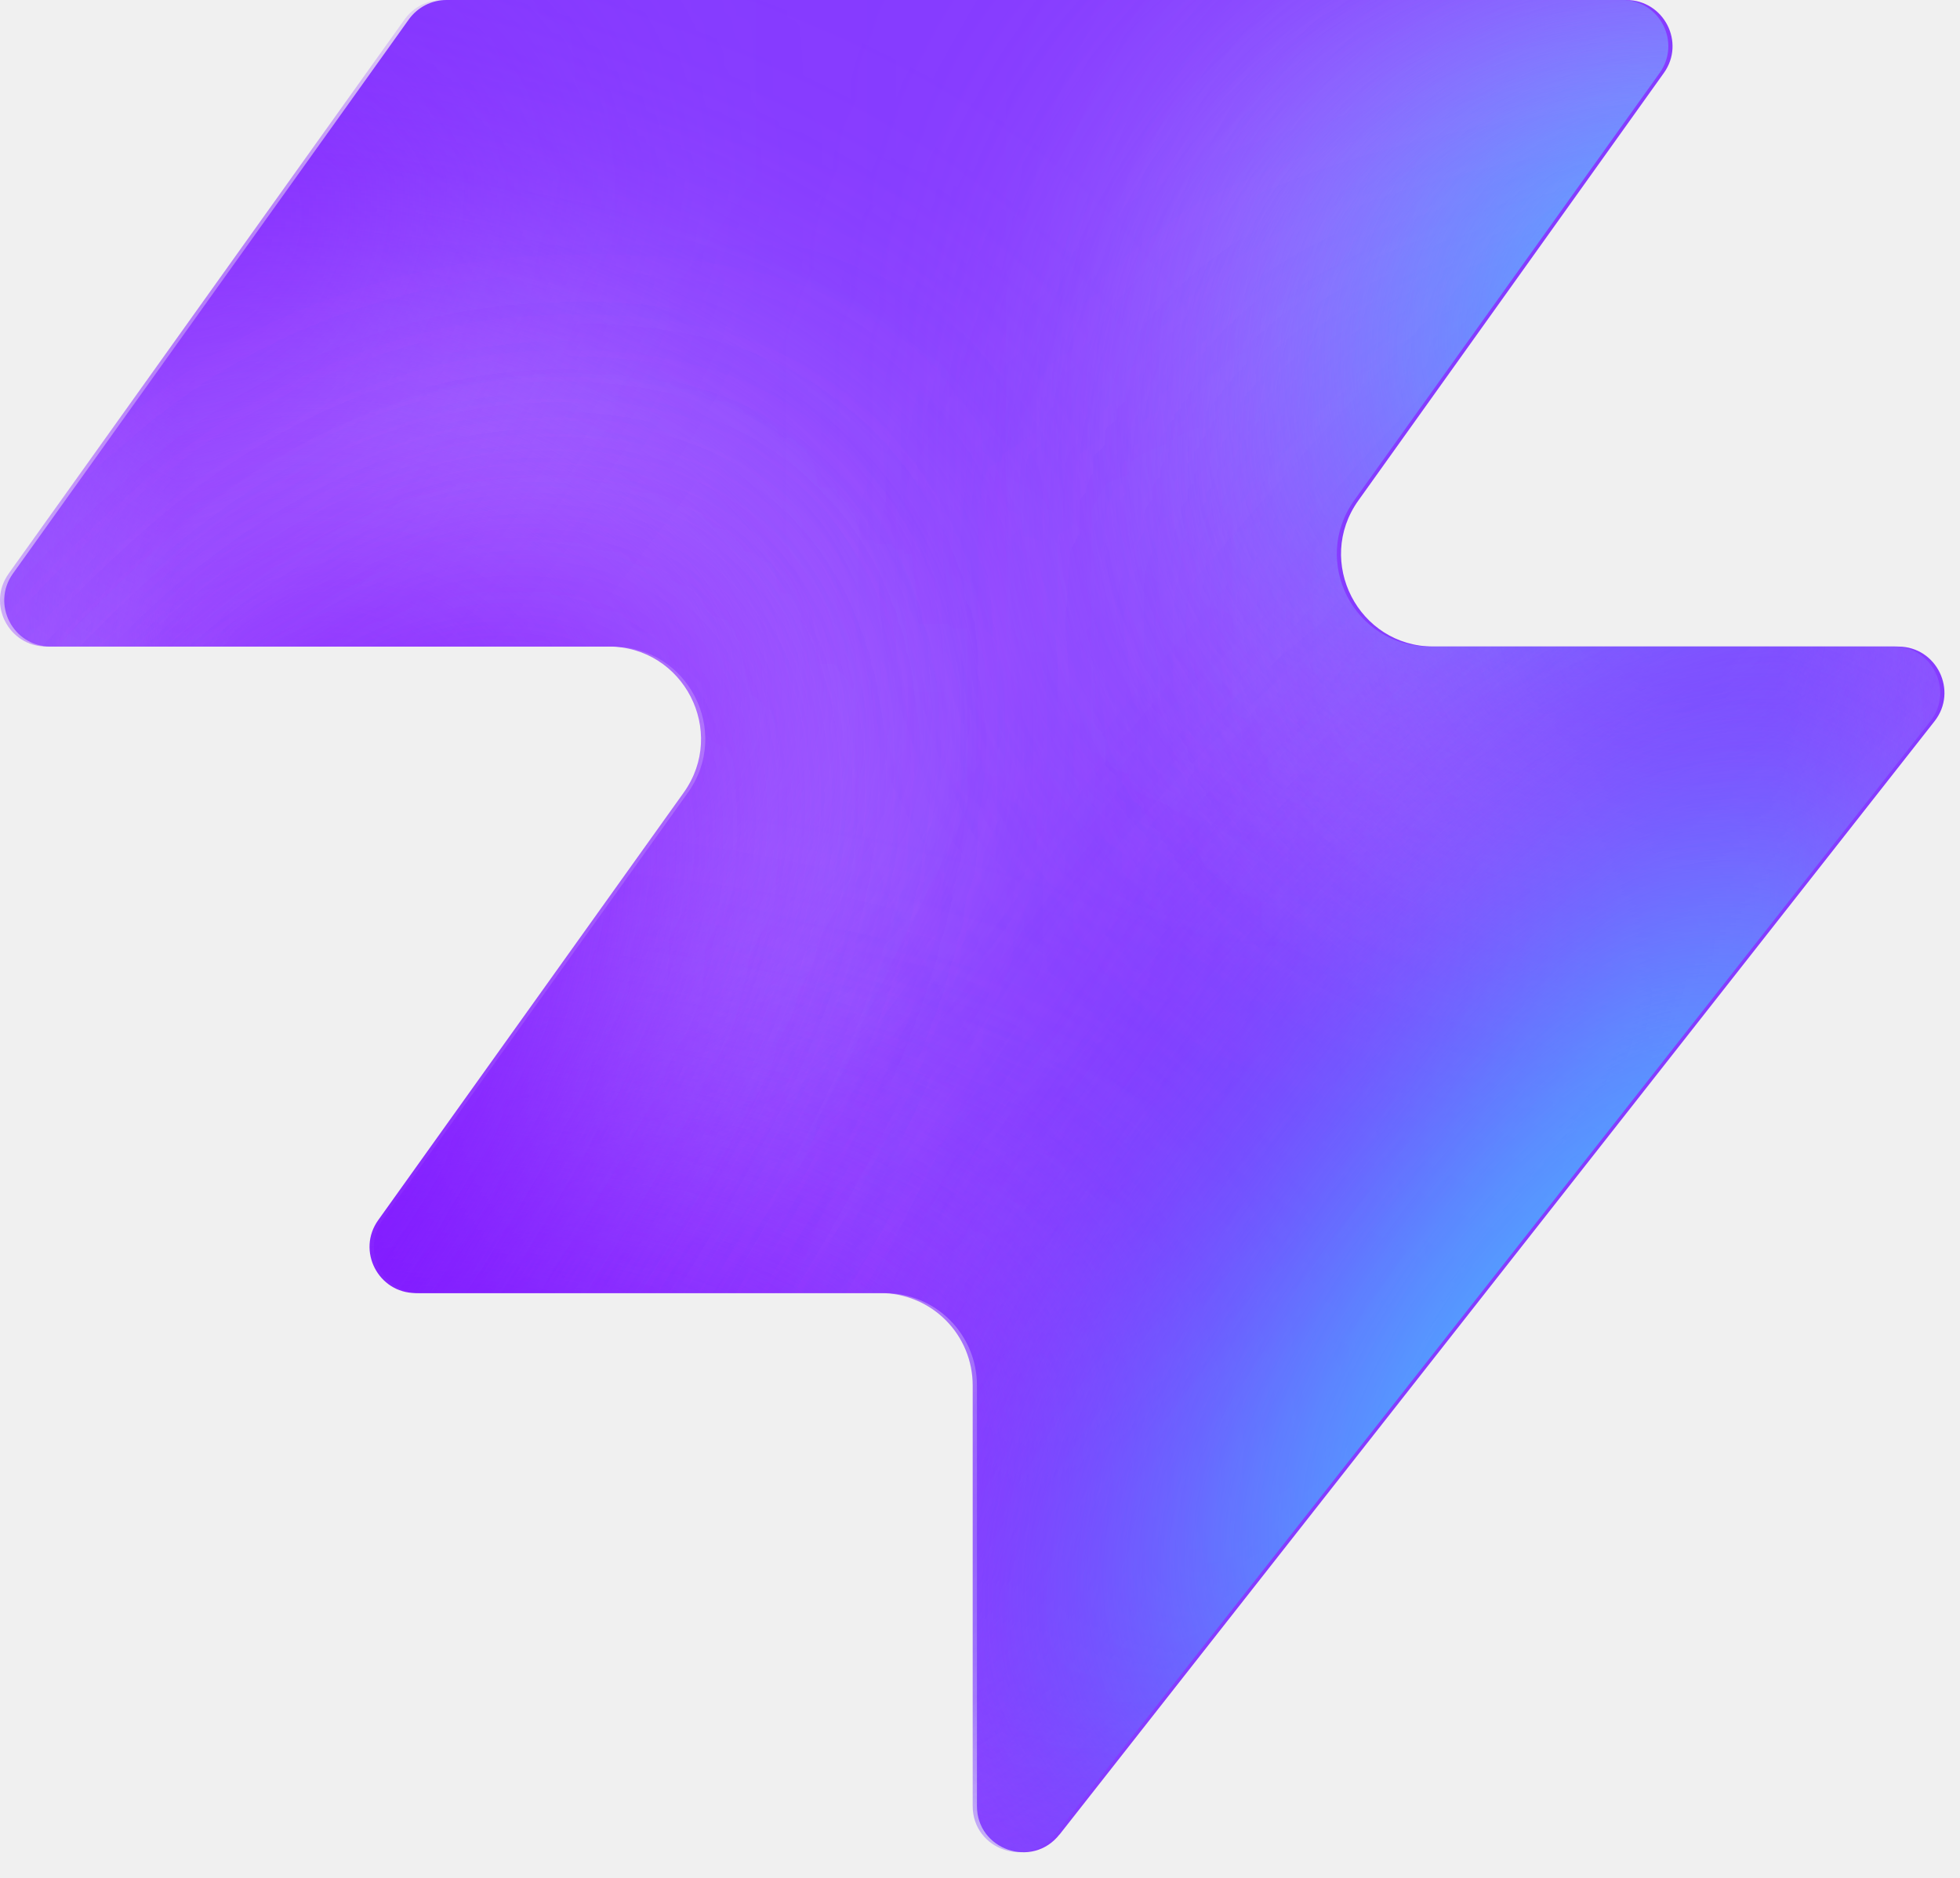
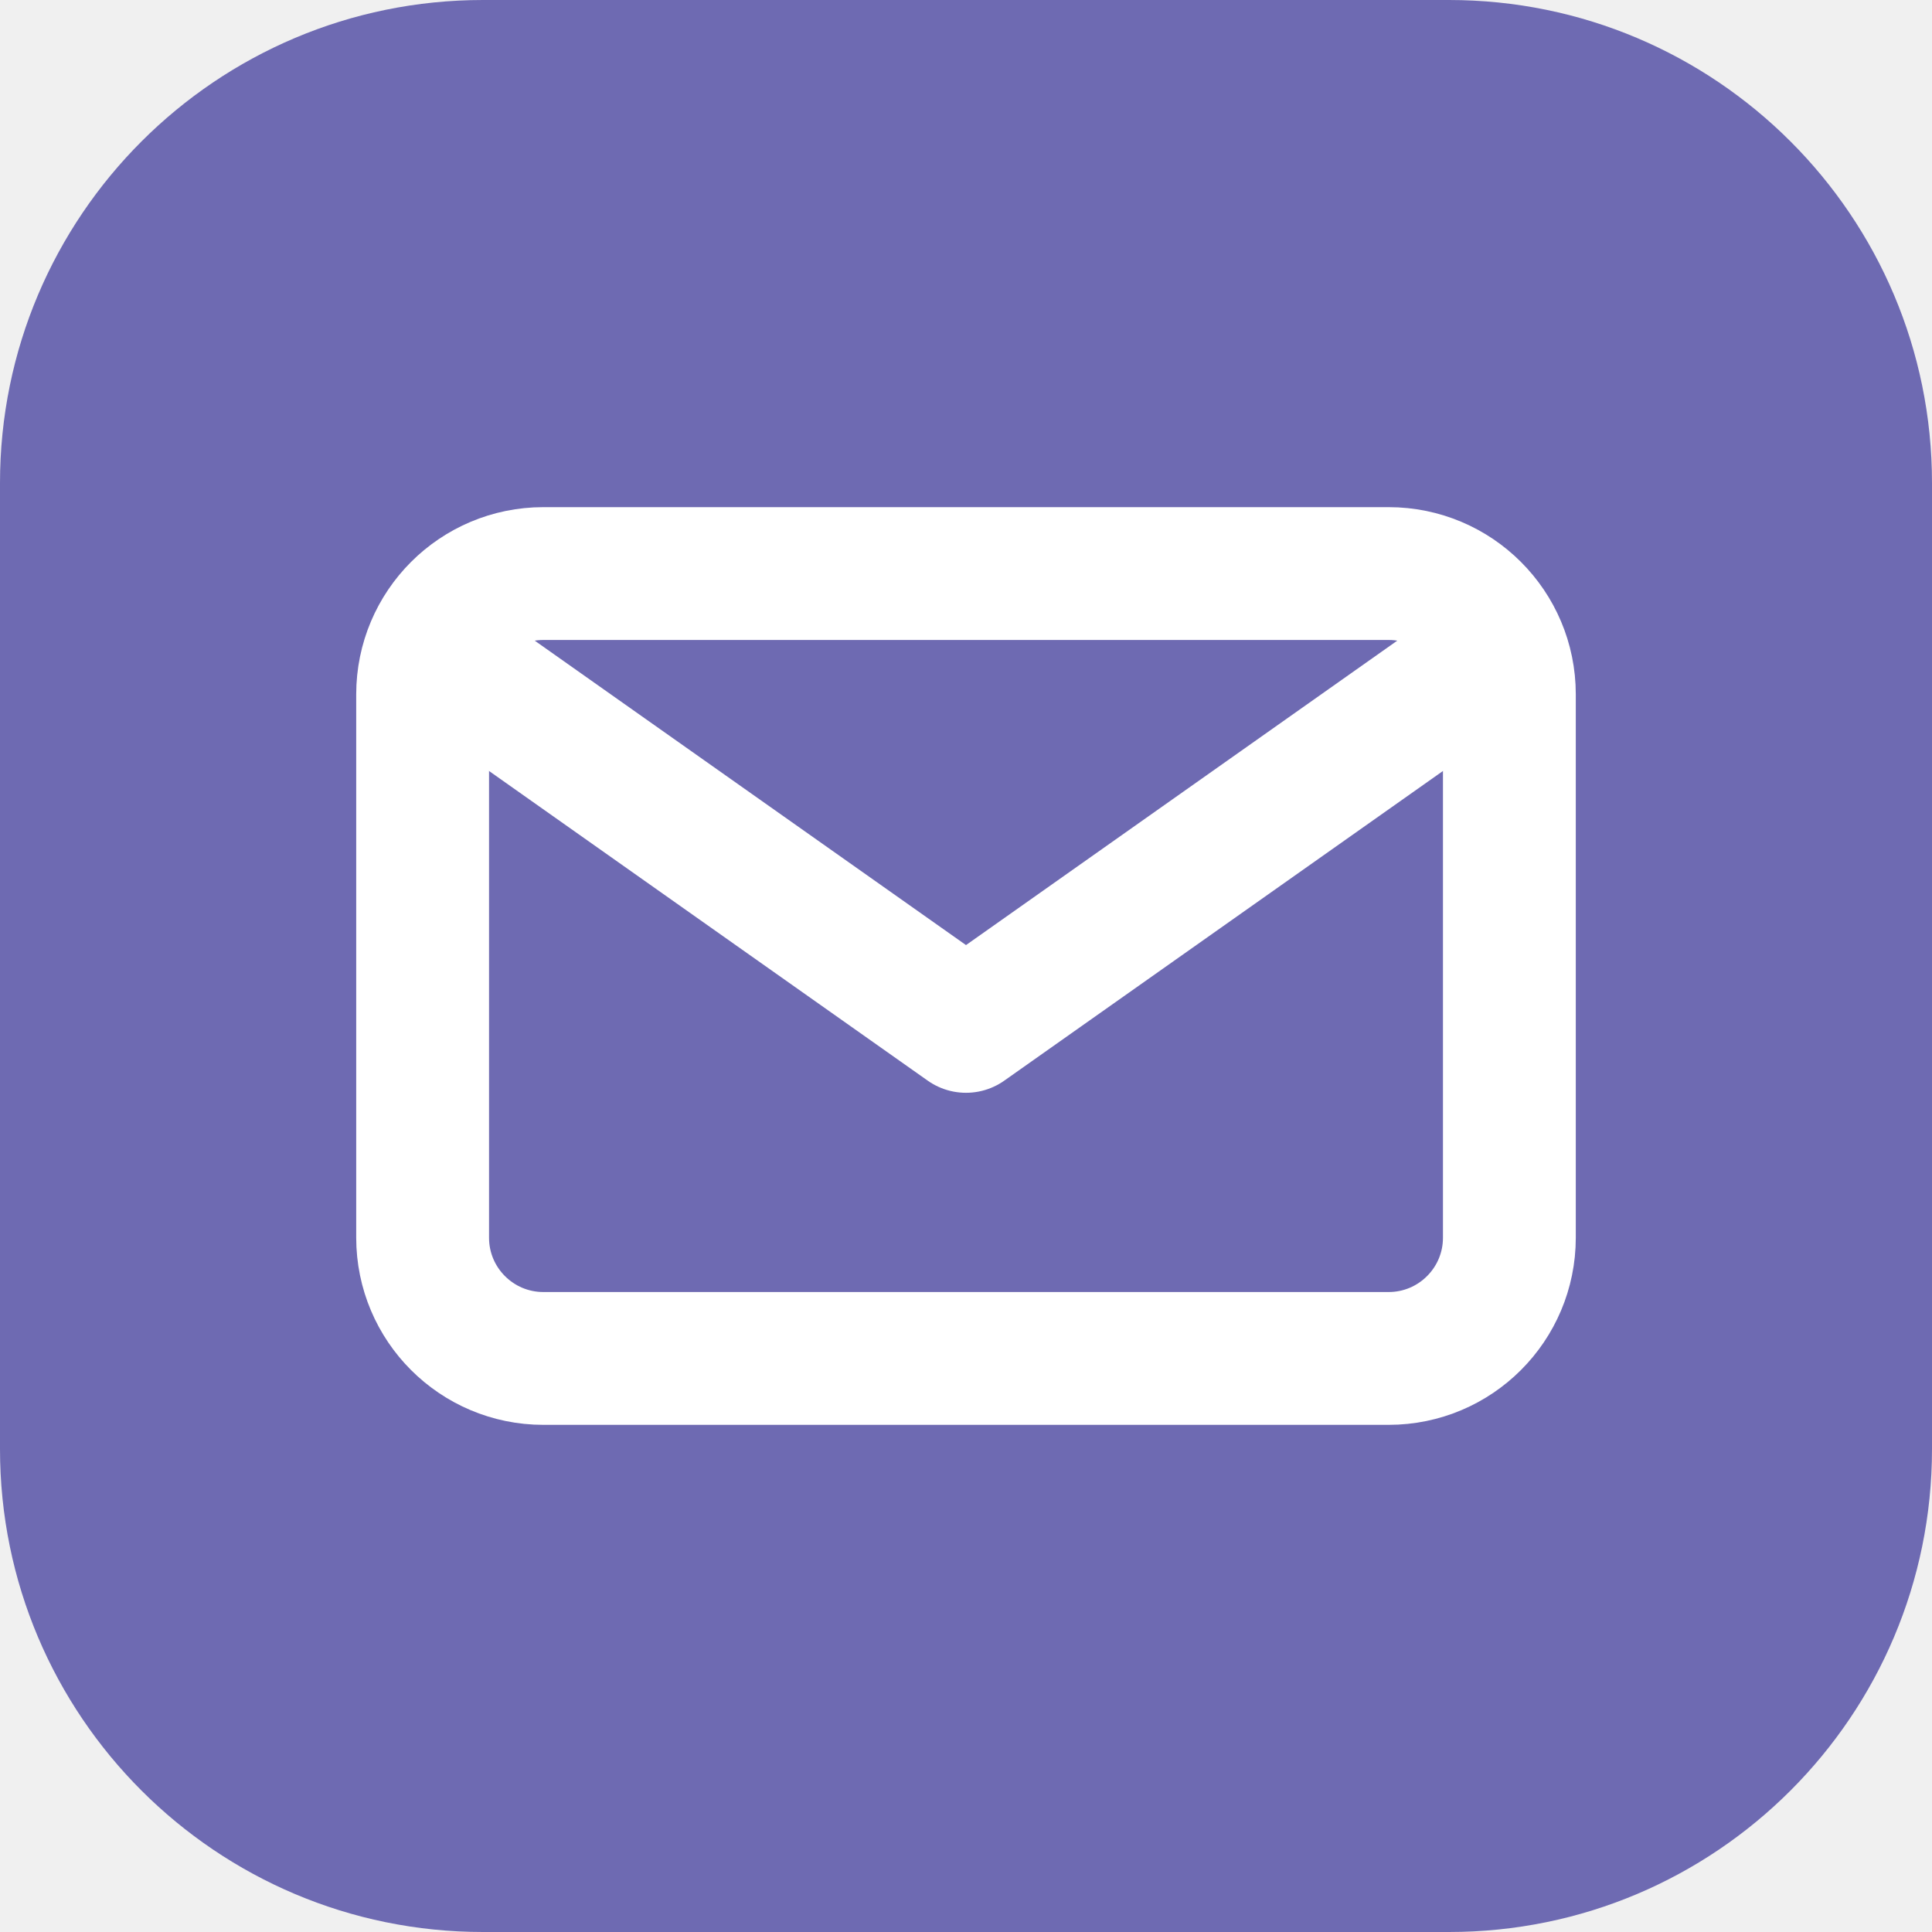
- <svg xmlns="http://www.w3.org/2000/svg" width="48" height="46" fill="none" viewBox="0 0 48 46">
-   <path fill="#863bff" d="M25.946 44.938c-.664.845-2.021.375-2.021-.698V33.937a2.26 2.26 0 0 0-2.262-2.262H10.287c-.92 0-1.456-1.04-.92-1.788l7.48-10.471c1.07-1.497 0-3.578-1.842-3.578H1.237c-.92 0-1.456-1.04-.92-1.788L10.013.474c.214-.297.556-.474.92-.474h28.894c.92 0 1.456 1.04.92 1.788l-7.48 10.471c-1.07 1.498 0 3.579 1.842 3.579h11.377c.943 0 1.473 1.088.89 1.83L25.947 44.94z" style="fill:#863bff;fill:color(display-p3 .525 .23 1);fill-opacity:1" />
-   <mask id="a" width="48" height="46" x="0" y="0" maskUnits="userSpaceOnUse" style="mask-type:alpha">
-     <path fill="#000" d="M25.842 44.938c-.664.844-2.021.375-2.021-.698V33.937a2.26 2.26 0 0 0-2.262-2.262H10.183c-.92 0-1.456-1.04-.92-1.788l7.48-10.471c1.07-1.498 0-3.579-1.842-3.579H1.133c-.92 0-1.456-1.04-.92-1.787L9.91.473c.214-.297.556-.474.92-.474h28.894c.92 0 1.456 1.04.92 1.788l-7.48 10.471c-1.07 1.498 0 3.578 1.842 3.578h11.377c.943 0 1.473 1.088.89 1.832L25.843 44.94z" style="fill:#000;fill-opacity:1" />
-   </mask>
-   <g mask="url(#a)">
-     <g filter="url(#b)">
-       <ellipse cx="5.508" cy="14.704" fill="#ede6ff" rx="5.508" ry="14.704" style="fill:#ede6ff;fill:color(display-p3 .927 .903 1);fill-opacity:1" transform="matrix(.00324 1 1 -.00324 -4.47 31.516)" />
-     </g>
-     <g filter="url(#c)">
-       <ellipse cx="10.399" cy="29.851" fill="#ede6ff" rx="10.399" ry="29.851" style="fill:#ede6ff;fill:color(display-p3 .927 .903 1);fill-opacity:1" transform="matrix(.00324 1 1 -.00324 -39.328 7.883)" />
-     </g>
-     <g filter="url(#d)">
-       <ellipse cx="5.508" cy="30.487" fill="#7e14ff" rx="5.508" ry="30.487" style="fill:#7e14ff;fill:color(display-p3 .492 .077 1);fill-opacity:1" transform="rotate(89.814 -25.913 -14.639)scale(1 -1)" />
-     </g>
-     <g filter="url(#e)">
-       <ellipse cx="5.508" cy="30.599" fill="#7e14ff" rx="5.508" ry="30.599" style="fill:#7e14ff;fill:color(display-p3 .492 .077 1);fill-opacity:1" transform="rotate(89.814 -32.644 -3.334)scale(1 -1)" />
-     </g>
-     <g filter="url(#f)">
-       <ellipse cx="5.508" cy="30.599" fill="#7e14ff" rx="5.508" ry="30.599" style="fill:#7e14ff;fill:color(display-p3 .492 .077 1);fill-opacity:1" transform="matrix(.00324 1 1 -.00324 -34.34 30.47)" />
-     </g>
-     <g filter="url(#g)">
-       <ellipse cx="14.072" cy="22.078" fill="#ede6ff" rx="14.072" ry="22.078" style="fill:#ede6ff;fill:color(display-p3 .927 .903 1);fill-opacity:1" transform="rotate(93.35 24.506 48.493)scale(-1 1)" />
-     </g>
-     <g filter="url(#h)">
-       <ellipse cx="3.47" cy="21.501" fill="#7e14ff" rx="3.47" ry="21.501" style="fill:#7e14ff;fill:color(display-p3 .492 .077 1);fill-opacity:1" transform="rotate(89.009 28.708 47.59)scale(-1 1)" />
-     </g>
-     <g filter="url(#i)">
-       <ellipse cx="3.47" cy="21.501" fill="#7e14ff" rx="3.47" ry="21.501" style="fill:#7e14ff;fill:color(display-p3 .492 .077 1);fill-opacity:1" transform="rotate(89.009 28.708 47.59)scale(-1 1)" />
-     </g>
-     <g filter="url(#j)">
-       <ellipse cx=".387" cy="8.972" fill="#7e14ff" rx="4.407" ry="29.108" style="fill:#7e14ff;fill:color(display-p3 .492 .077 1);fill-opacity:1" transform="rotate(39.51 .387 8.972)" />
-     </g>
-     <g filter="url(#k)">
-       <ellipse cx="47.523" cy="-6.092" fill="#7e14ff" rx="4.407" ry="29.108" style="fill:#7e14ff;fill:color(display-p3 .492 .077 1);fill-opacity:1" transform="rotate(37.892 47.523 -6.092)" />
-     </g>
-     <g filter="url(#l)">
-       <ellipse cx="41.412" cy="6.333" fill="#47bfff" rx="5.971" ry="9.665" style="fill:#47bfff;fill:color(display-p3 .28 .748 1);fill-opacity:1" transform="rotate(37.892 41.412 6.333)" />
-     </g>
-     <g filter="url(#m)">
-       <ellipse cx="-1.879" cy="38.332" fill="#7e14ff" rx="4.407" ry="29.108" style="fill:#7e14ff;fill:color(display-p3 .492 .077 1);fill-opacity:1" transform="rotate(37.892 -1.88 38.332)" />
-     </g>
-     <g filter="url(#n)">
-       <ellipse cx="-1.879" cy="38.332" fill="#7e14ff" rx="4.407" ry="29.108" style="fill:#7e14ff;fill:color(display-p3 .492 .077 1);fill-opacity:1" transform="rotate(37.892 -1.88 38.332)" />
-     </g>
-     <g filter="url(#o)">
-       <ellipse cx="35.651" cy="29.907" fill="#7e14ff" rx="4.407" ry="29.108" style="fill:#7e14ff;fill:color(display-p3 .492 .077 1);fill-opacity:1" transform="rotate(37.892 35.651 29.907)" />
-     </g>
-     <g filter="url(#p)">
-       <ellipse cx="38.418" cy="32.4" fill="#47bfff" rx="5.971" ry="15.297" style="fill:#47bfff;fill:color(display-p3 .28 .748 1);fill-opacity:1" transform="rotate(37.892 38.418 32.4)" />
-     </g>
+ <svg xmlns="http://www.w3.org/2000/svg" width="32" height="32" viewBox="0 0 32 32">
+   <rect width="32" height="32" rx="8" fill="#6e6ab2" />
+   <g fill="none" stroke="#fff" stroke-width="2.2" stroke-linecap="round" stroke-linejoin="round">
+     <rect x="7" y="9.5" width="18" height="13" rx="2" />
+     <path d="m7.5 11 8.5 6 8.5-6" />
  </g>
-   <defs>
-     <filter id="b" width="60.045" height="41.654" x="-19.77" y="16.149" color-interpolation-filters="sRGB" filterUnits="userSpaceOnUse">
-       <feFlood flood-opacity="0" result="BackgroundImageFix" />
-       <feBlend in="SourceGraphic" in2="BackgroundImageFix" result="shape" />
-       <feGaussianBlur result="effect1_foregroundBlur_2002_17158" stdDeviation="7.659" />
-     </filter>
-     <filter id="c" width="90.34" height="51.437" x="-54.613" y="-7.533" color-interpolation-filters="sRGB" filterUnits="userSpaceOnUse">
-       <feFlood flood-opacity="0" result="BackgroundImageFix" />
-       <feBlend in="SourceGraphic" in2="BackgroundImageFix" result="shape" />
-       <feGaussianBlur result="effect1_foregroundBlur_2002_17158" stdDeviation="7.659" />
-     </filter>
-     <filter id="d" width="79.355" height="29.4" x="-49.64" y="2.03" color-interpolation-filters="sRGB" filterUnits="userSpaceOnUse">
-       <feFlood flood-opacity="0" result="BackgroundImageFix" />
-       <feBlend in="SourceGraphic" in2="BackgroundImageFix" result="shape" />
-       <feGaussianBlur result="effect1_foregroundBlur_2002_17158" stdDeviation="4.596" />
-     </filter>
-     <filter id="e" width="79.579" height="29.4" x="-45.045" y="20.029" color-interpolation-filters="sRGB" filterUnits="userSpaceOnUse">
-       <feFlood flood-opacity="0" result="BackgroundImageFix" />
-       <feBlend in="SourceGraphic" in2="BackgroundImageFix" result="shape" />
-       <feGaussianBlur result="effect1_foregroundBlur_2002_17158" stdDeviation="4.596" />
-     </filter>
-     <filter id="f" width="79.579" height="29.4" x="-43.513" y="21.178" color-interpolation-filters="sRGB" filterUnits="userSpaceOnUse">
-       <feFlood flood-opacity="0" result="BackgroundImageFix" />
-       <feBlend in="SourceGraphic" in2="BackgroundImageFix" result="shape" />
-       <feGaussianBlur result="effect1_foregroundBlur_2002_17158" stdDeviation="4.596" />
-     </filter>
-     <filter id="g" width="74.749" height="58.852" x="15.756" y="-17.901" color-interpolation-filters="sRGB" filterUnits="userSpaceOnUse">
-       <feFlood flood-opacity="0" result="BackgroundImageFix" />
-       <feBlend in="SourceGraphic" in2="BackgroundImageFix" result="shape" />
-       <feGaussianBlur result="effect1_foregroundBlur_2002_17158" stdDeviation="7.659" />
-     </filter>
-     <filter id="h" width="61.377" height="25.362" x="23.548" y="2.284" color-interpolation-filters="sRGB" filterUnits="userSpaceOnUse">
-       <feFlood flood-opacity="0" result="BackgroundImageFix" />
-       <feBlend in="SourceGraphic" in2="BackgroundImageFix" result="shape" />
-       <feGaussianBlur result="effect1_foregroundBlur_2002_17158" stdDeviation="4.596" />
-     </filter>
-     <filter id="i" width="61.377" height="25.362" x="23.548" y="2.284" color-interpolation-filters="sRGB" filterUnits="userSpaceOnUse">
-       <feFlood flood-opacity="0" result="BackgroundImageFix" />
-       <feBlend in="SourceGraphic" in2="BackgroundImageFix" result="shape" />
-       <feGaussianBlur result="effect1_foregroundBlur_2002_17158" stdDeviation="4.596" />
-     </filter>
-     <filter id="j" width="56.045" height="63.649" x="-27.636" y="-22.853" color-interpolation-filters="sRGB" filterUnits="userSpaceOnUse">
-       <feFlood flood-opacity="0" result="BackgroundImageFix" />
-       <feBlend in="SourceGraphic" in2="BackgroundImageFix" result="shape" />
-       <feGaussianBlur result="effect1_foregroundBlur_2002_17158" stdDeviation="4.596" />
-     </filter>
-     <filter id="k" width="54.814" height="64.646" x="20.116" y="-38.415" color-interpolation-filters="sRGB" filterUnits="userSpaceOnUse">
-       <feFlood flood-opacity="0" result="BackgroundImageFix" />
-       <feBlend in="SourceGraphic" in2="BackgroundImageFix" result="shape" />
-       <feGaussianBlur result="effect1_foregroundBlur_2002_17158" stdDeviation="4.596" />
-     </filter>
-     <filter id="l" width="33.541" height="35.313" x="24.641" y="-11.323" color-interpolation-filters="sRGB" filterUnits="userSpaceOnUse">
-       <feFlood flood-opacity="0" result="BackgroundImageFix" />
-       <feBlend in="SourceGraphic" in2="BackgroundImageFix" result="shape" />
-       <feGaussianBlur result="effect1_foregroundBlur_2002_17158" stdDeviation="4.596" />
-     </filter>
-     <filter id="m" width="54.814" height="64.646" x="-29.286" y="6.009" color-interpolation-filters="sRGB" filterUnits="userSpaceOnUse">
-       <feFlood flood-opacity="0" result="BackgroundImageFix" />
-       <feBlend in="SourceGraphic" in2="BackgroundImageFix" result="shape" />
-       <feGaussianBlur result="effect1_foregroundBlur_2002_17158" stdDeviation="4.596" />
-     </filter>
-     <filter id="n" width="54.814" height="64.646" x="-29.286" y="6.009" color-interpolation-filters="sRGB" filterUnits="userSpaceOnUse">
-       <feFlood flood-opacity="0" result="BackgroundImageFix" />
-       <feBlend in="SourceGraphic" in2="BackgroundImageFix" result="shape" />
-       <feGaussianBlur result="effect1_foregroundBlur_2002_17158" stdDeviation="4.596" />
-     </filter>
-     <filter id="o" width="54.814" height="64.646" x="8.244" y="-2.416" color-interpolation-filters="sRGB" filterUnits="userSpaceOnUse">
-       <feFlood flood-opacity="0" result="BackgroundImageFix" />
-       <feBlend in="SourceGraphic" in2="BackgroundImageFix" result="shape" />
-       <feGaussianBlur result="effect1_foregroundBlur_2002_17158" stdDeviation="4.596" />
-     </filter>
-     <filter id="p" width="39.409" height="43.623" x="18.713" y="10.588" color-interpolation-filters="sRGB" filterUnits="userSpaceOnUse">
-       <feFlood flood-opacity="0" result="BackgroundImageFix" />
-       <feBlend in="SourceGraphic" in2="BackgroundImageFix" result="shape" />
-       <feGaussianBlur result="effect1_foregroundBlur_2002_17158" stdDeviation="4.596" />
-     </filter>
-   </defs>
</svg>
